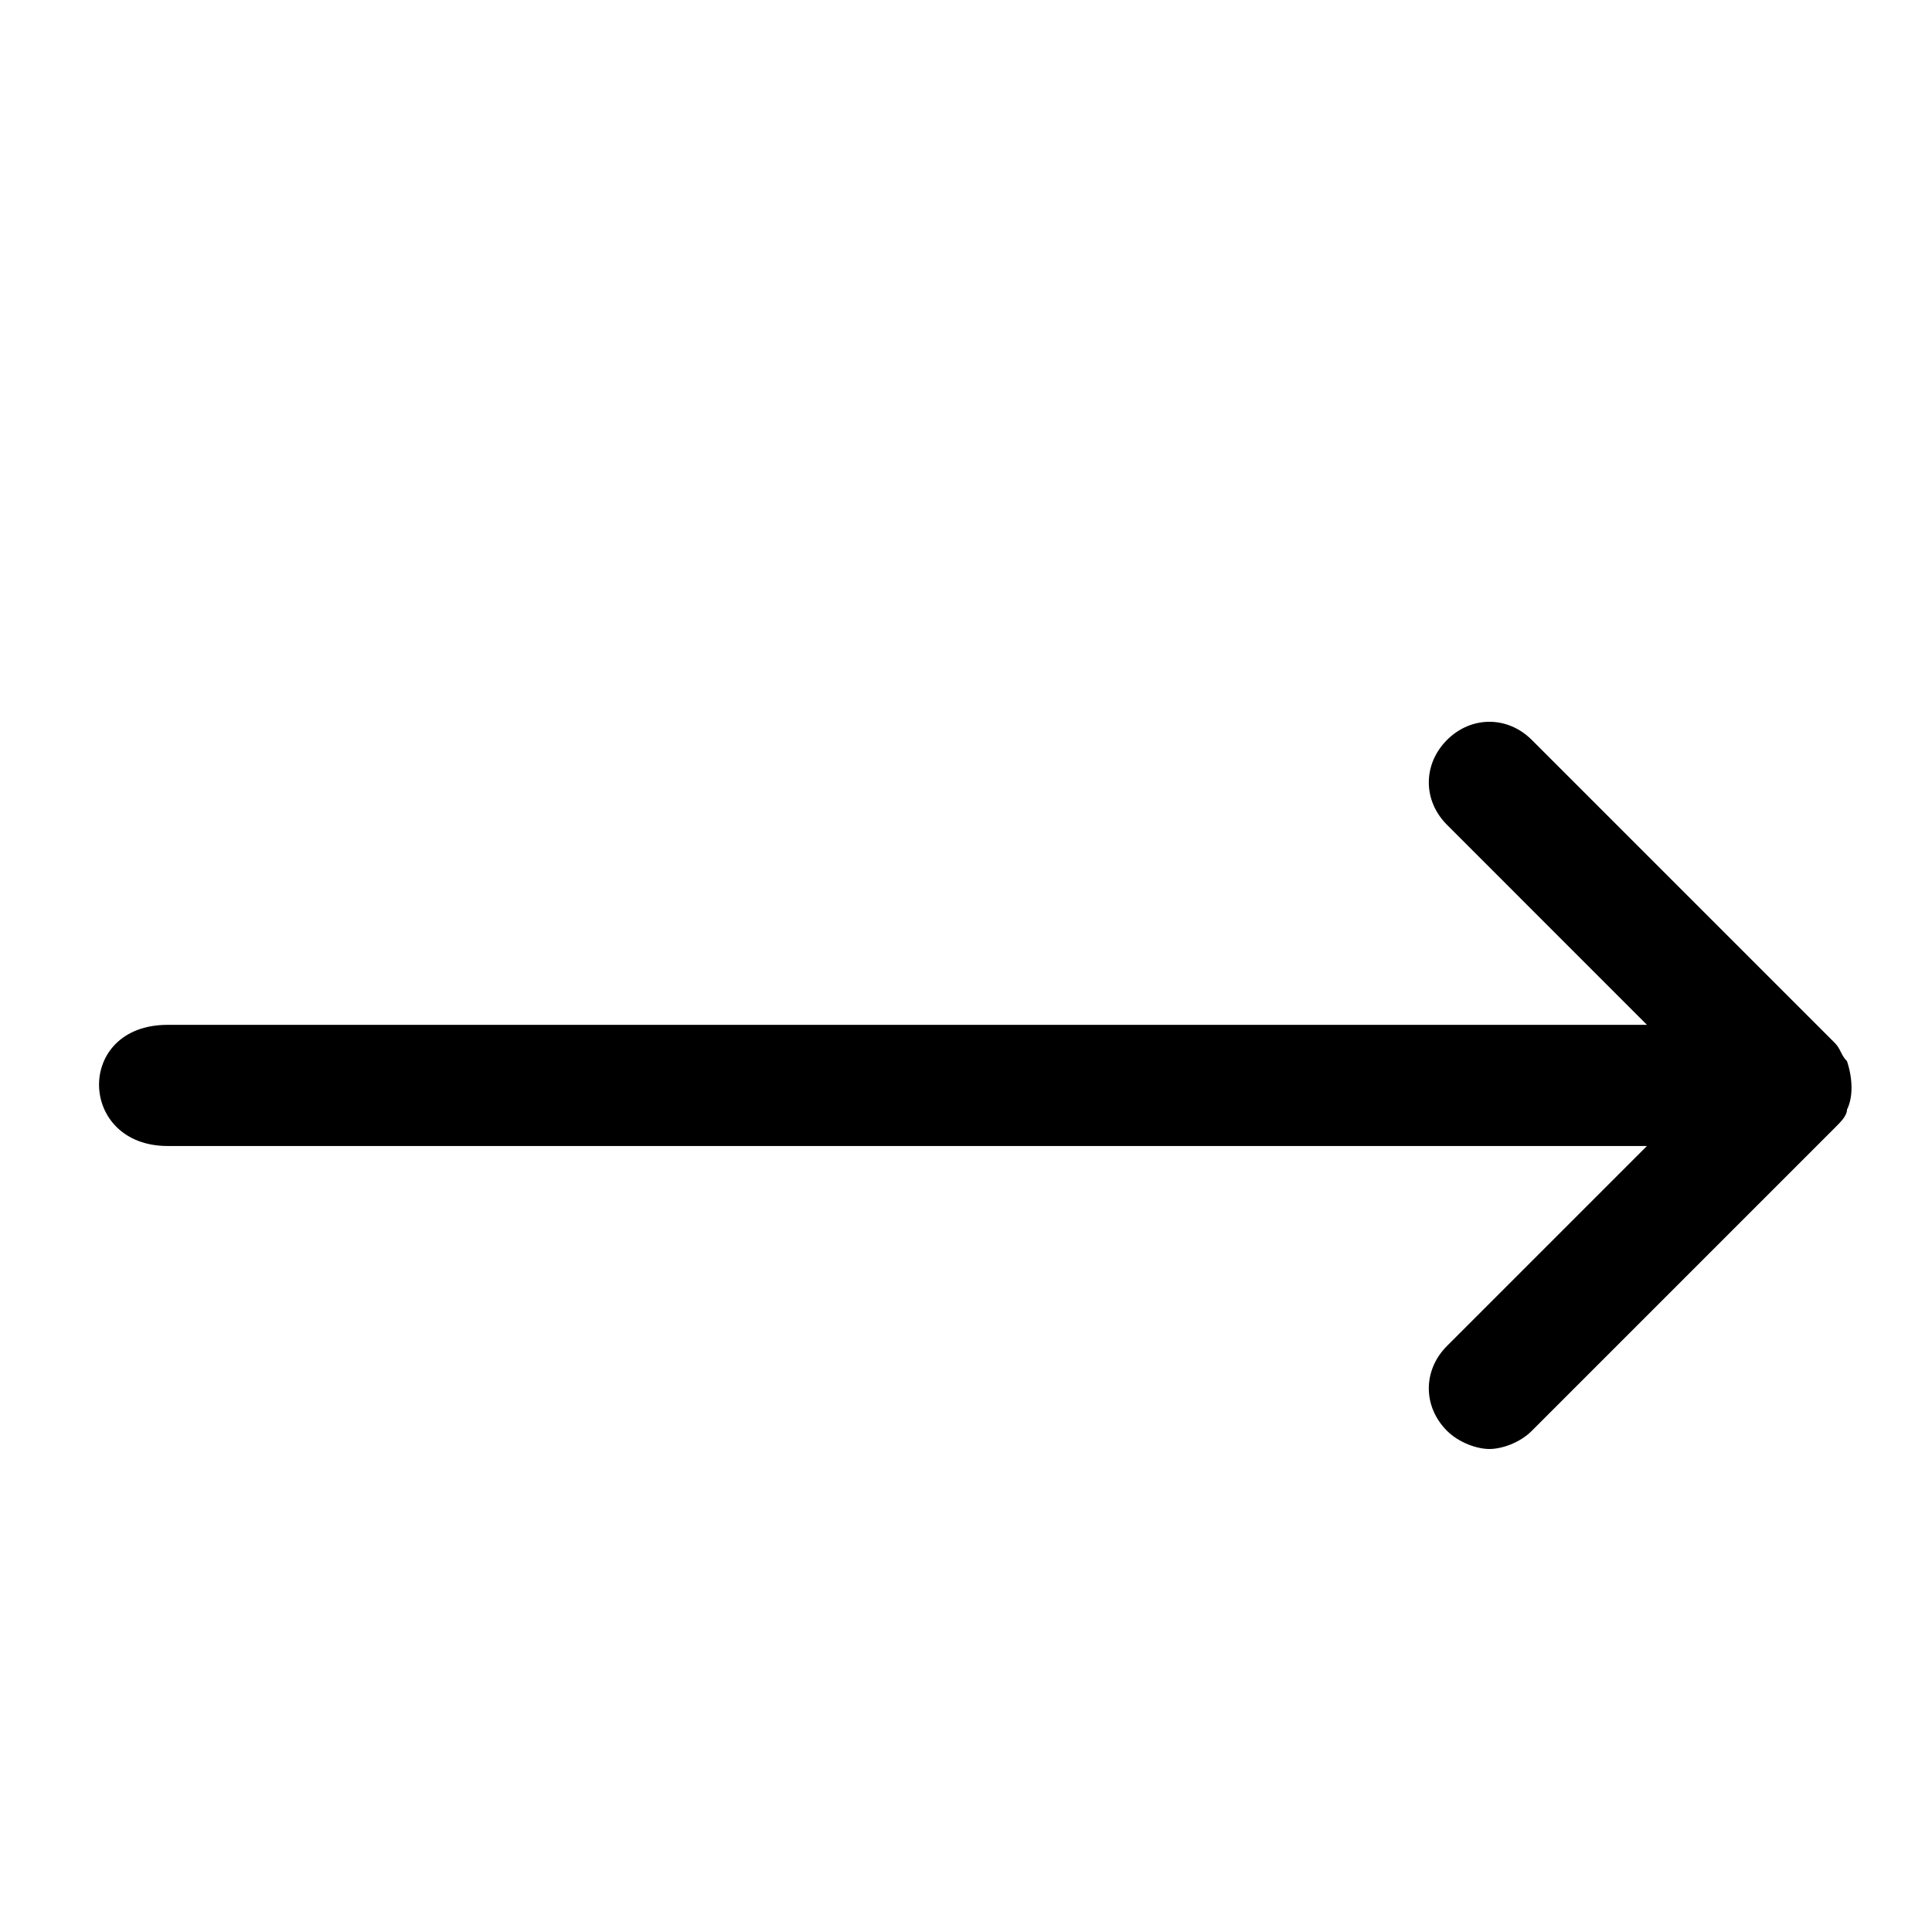
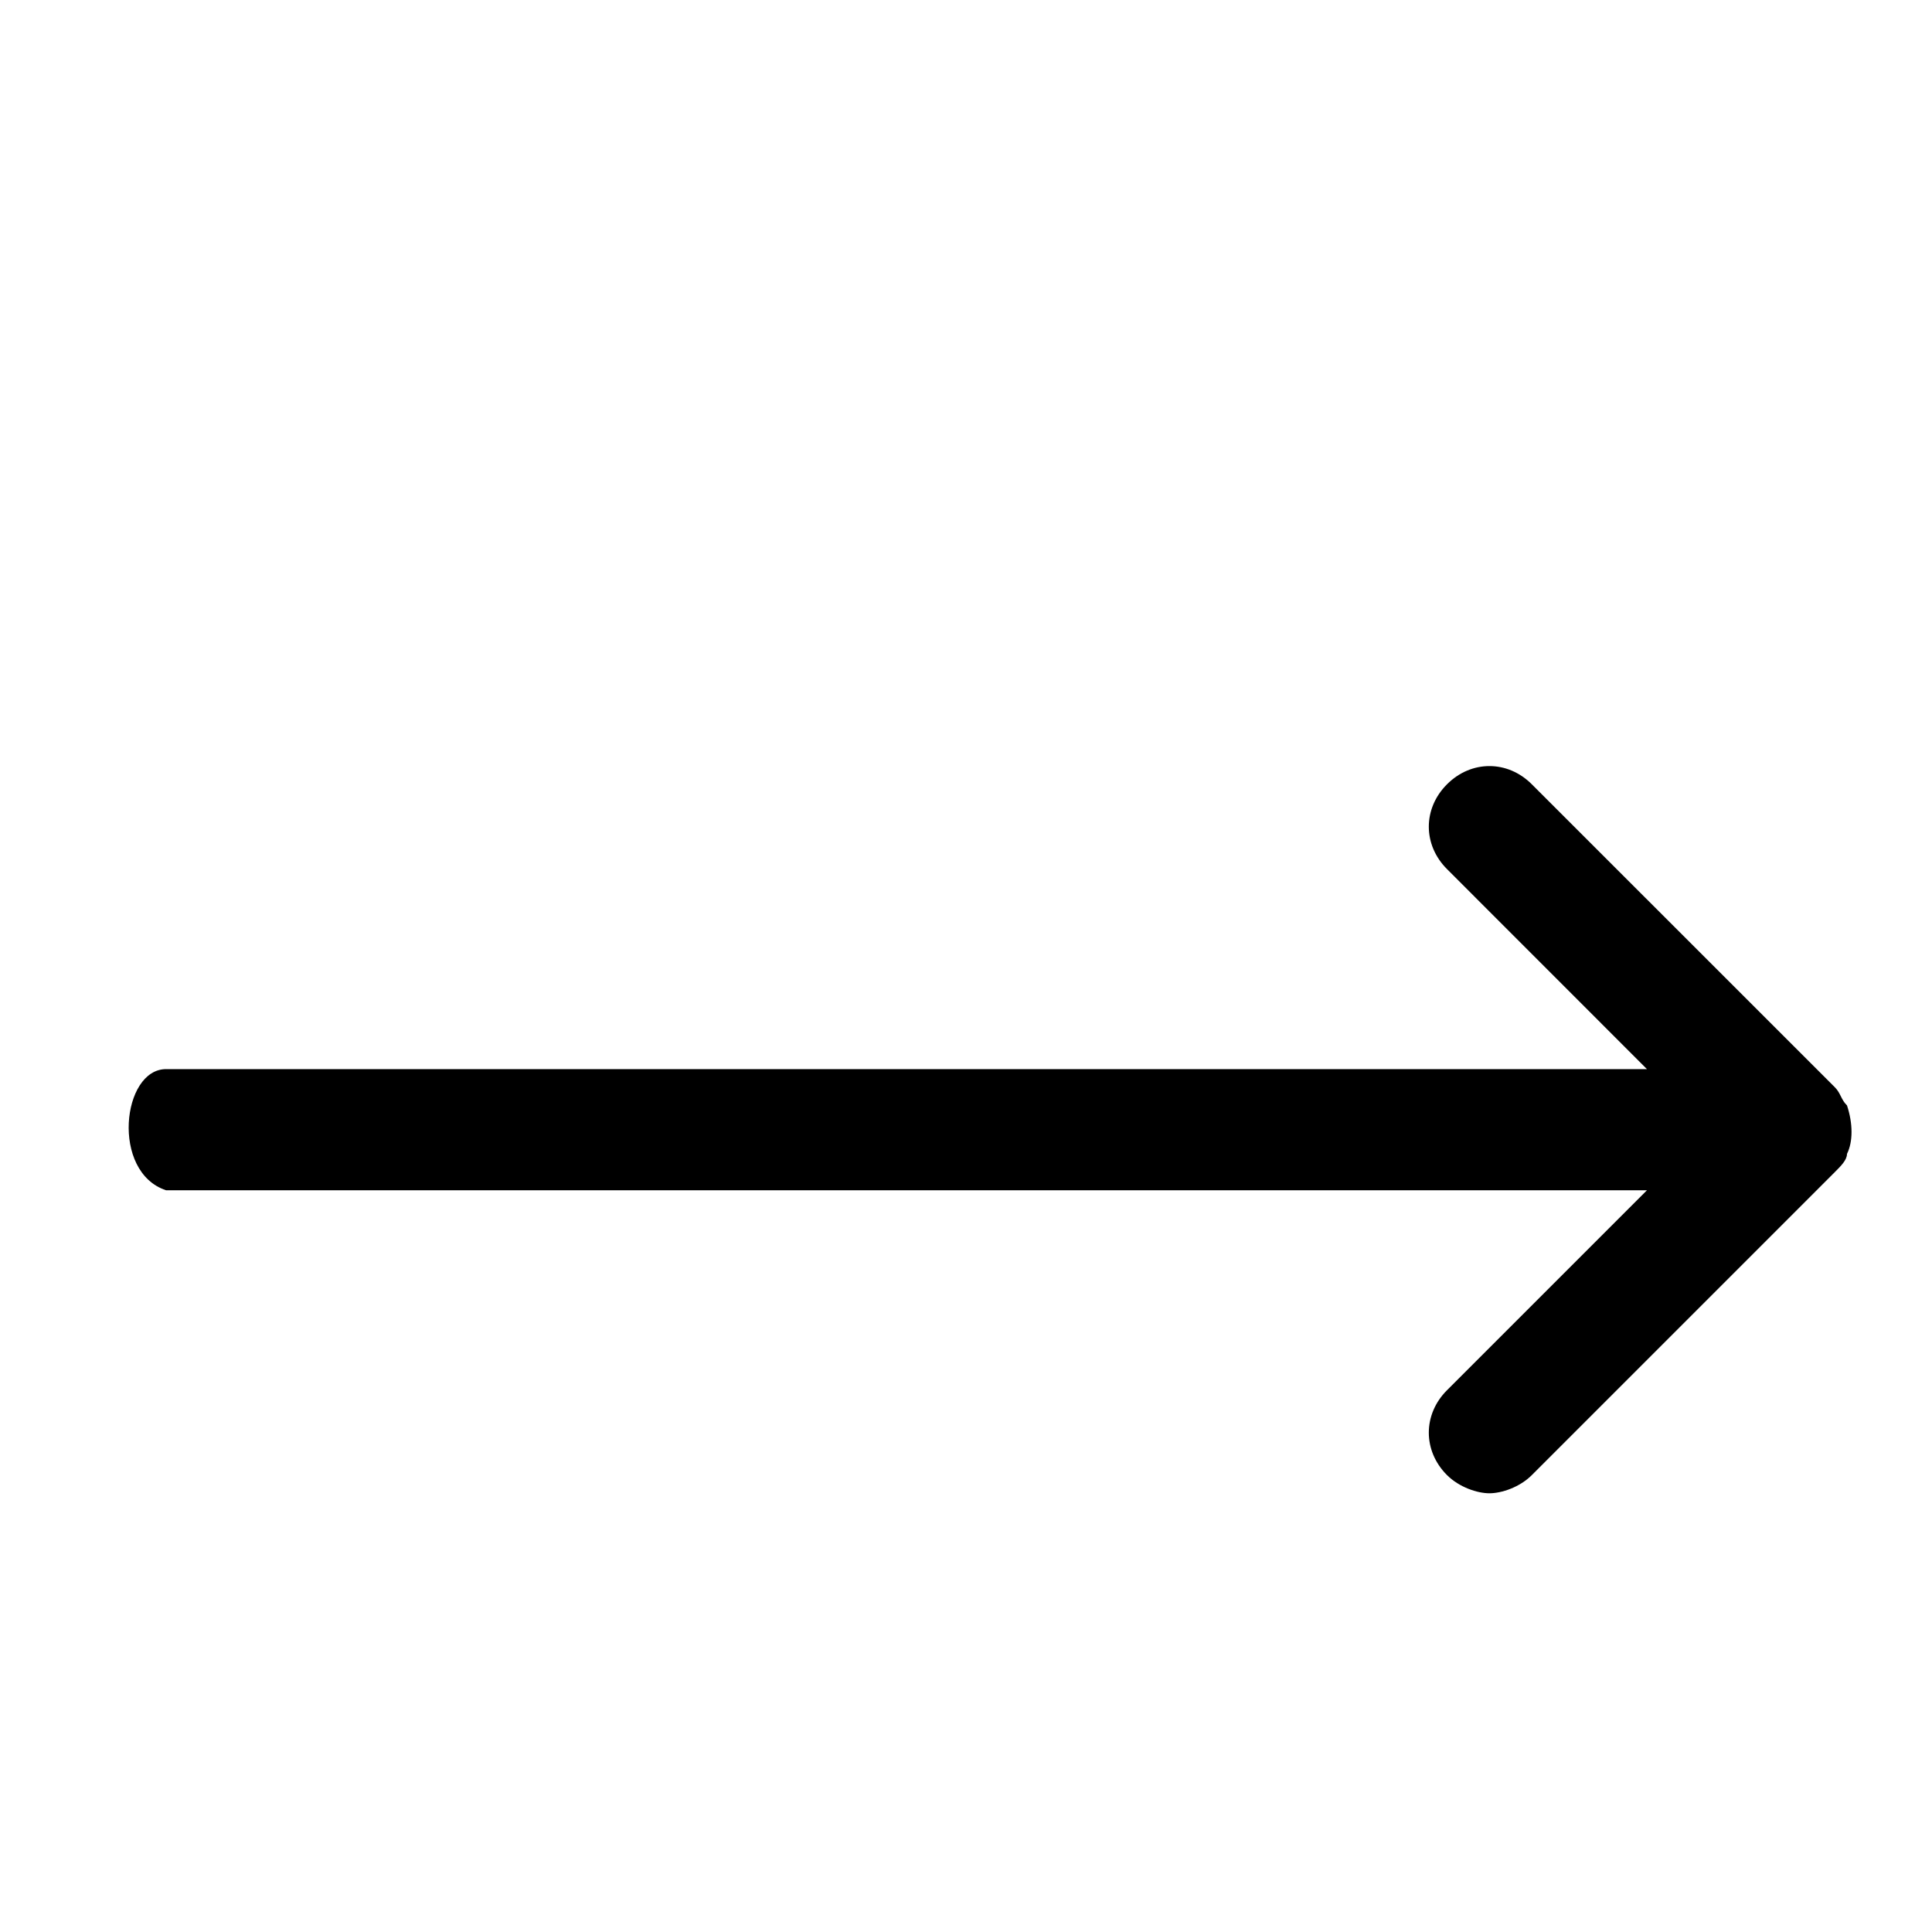
<svg xmlns="http://www.w3.org/2000/svg" viewBox="0 0 24 24">
-   <path d="M22.944,13.784 C23.019,13.634 23.019,13.408 22.944,13.182 C22.868,13.107 22.868,13.032 22.793,12.956 L19.029,9.192 C18.728,8.891 18.276,8.891 17.975,9.192 C17.674,9.494 17.674,9.945 17.975,10.246 L20.459,12.731 L2.082,12.731 C0.927,12.731 0.966,14.236 2.082,14.236 L20.459,14.236 L17.975,16.72 C17.674,17.021 17.674,17.473 17.975,17.774 C18.126,17.925 18.352,18 18.502,18 C18.653,18 18.879,17.925 19.029,17.774 L22.793,14.01 C22.868,13.935 22.944,13.86 22.944,13.784 Z" />
+   <path d="M22.944,14.334 C23.019,14.184 23.019,13.958 22.944,13.732 C22.868,13.657 22.868,13.582 22.793,13.506 L19.029,9.743 C18.728,9.441 18.276,9.441 17.975,9.743 C17.674,10.044 17.674,10.495 17.975,10.796 L20.459,13.281 L2.063,13.281 C1.515,13.281 1.376,14.56 2.063,14.786 L20.459,14.786 L17.975,17.27 C17.674,17.571 17.674,18.023 17.975,18.324 C18.126,18.475 18.352,18.55 18.502,18.55 C18.653,18.55 18.879,18.475 19.029,18.324 L22.793,14.56 C22.868,14.485 22.944,14.41 22.944,14.334 Z" />
</svg>
